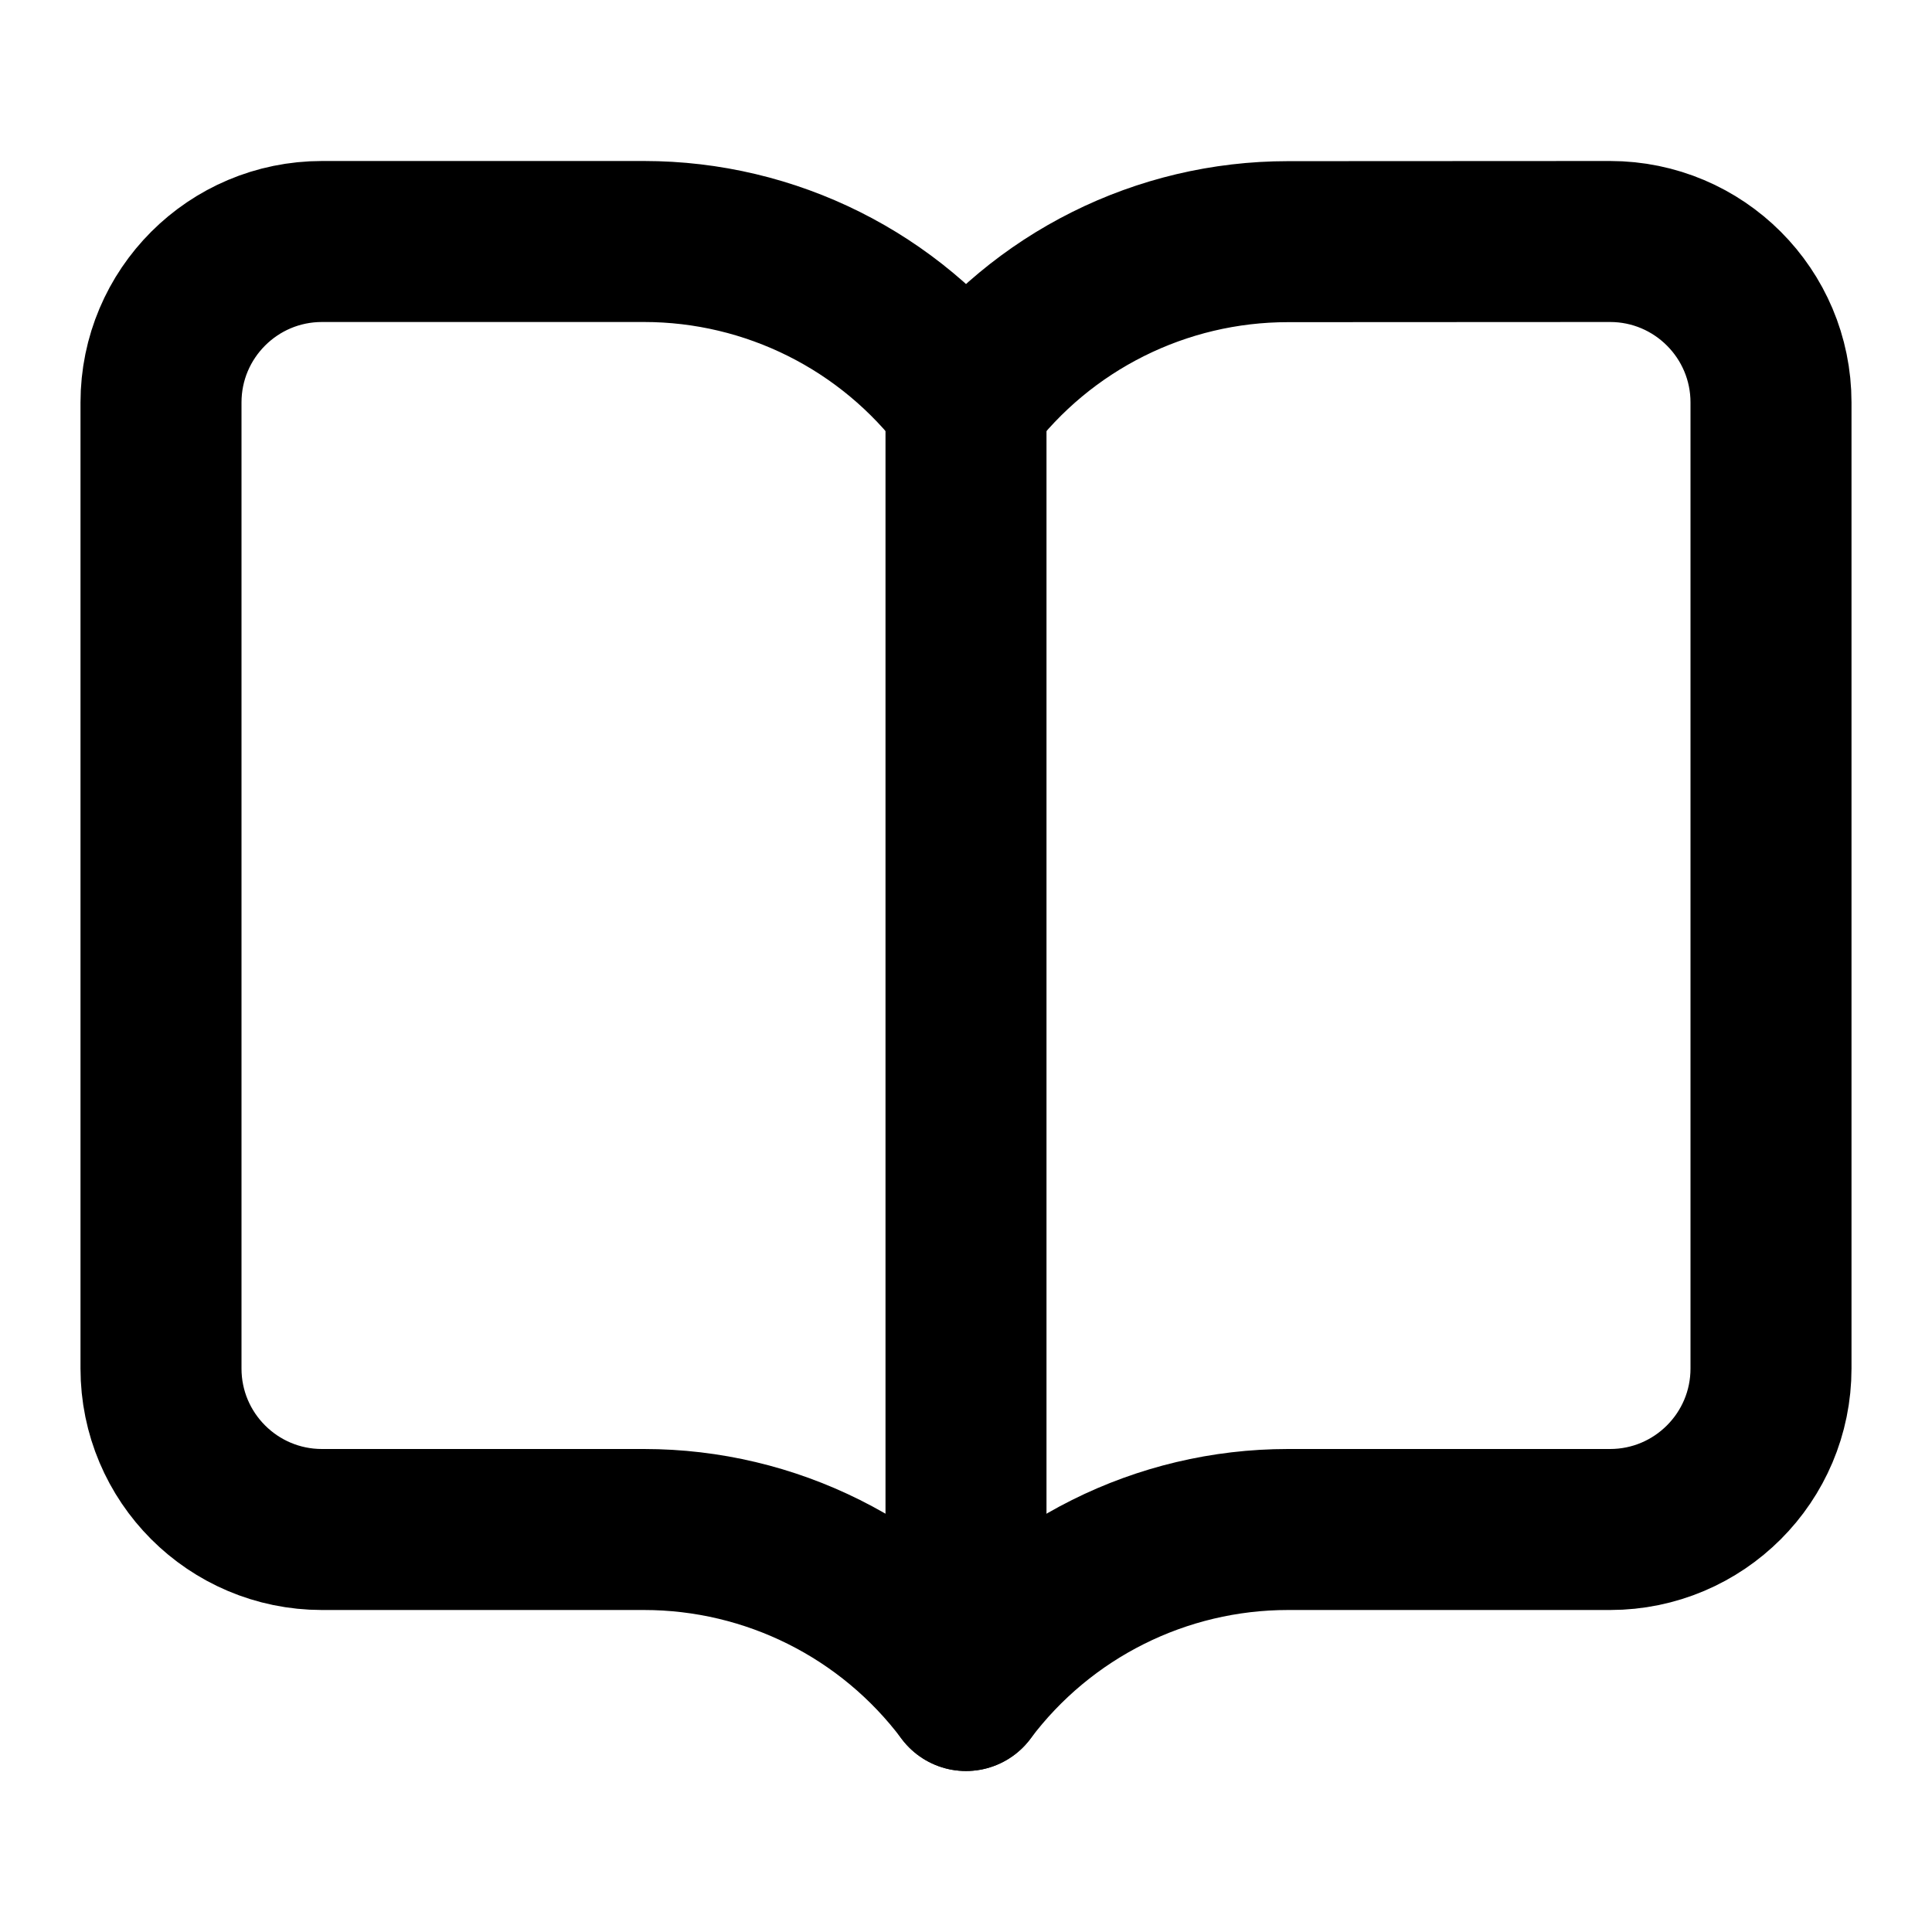
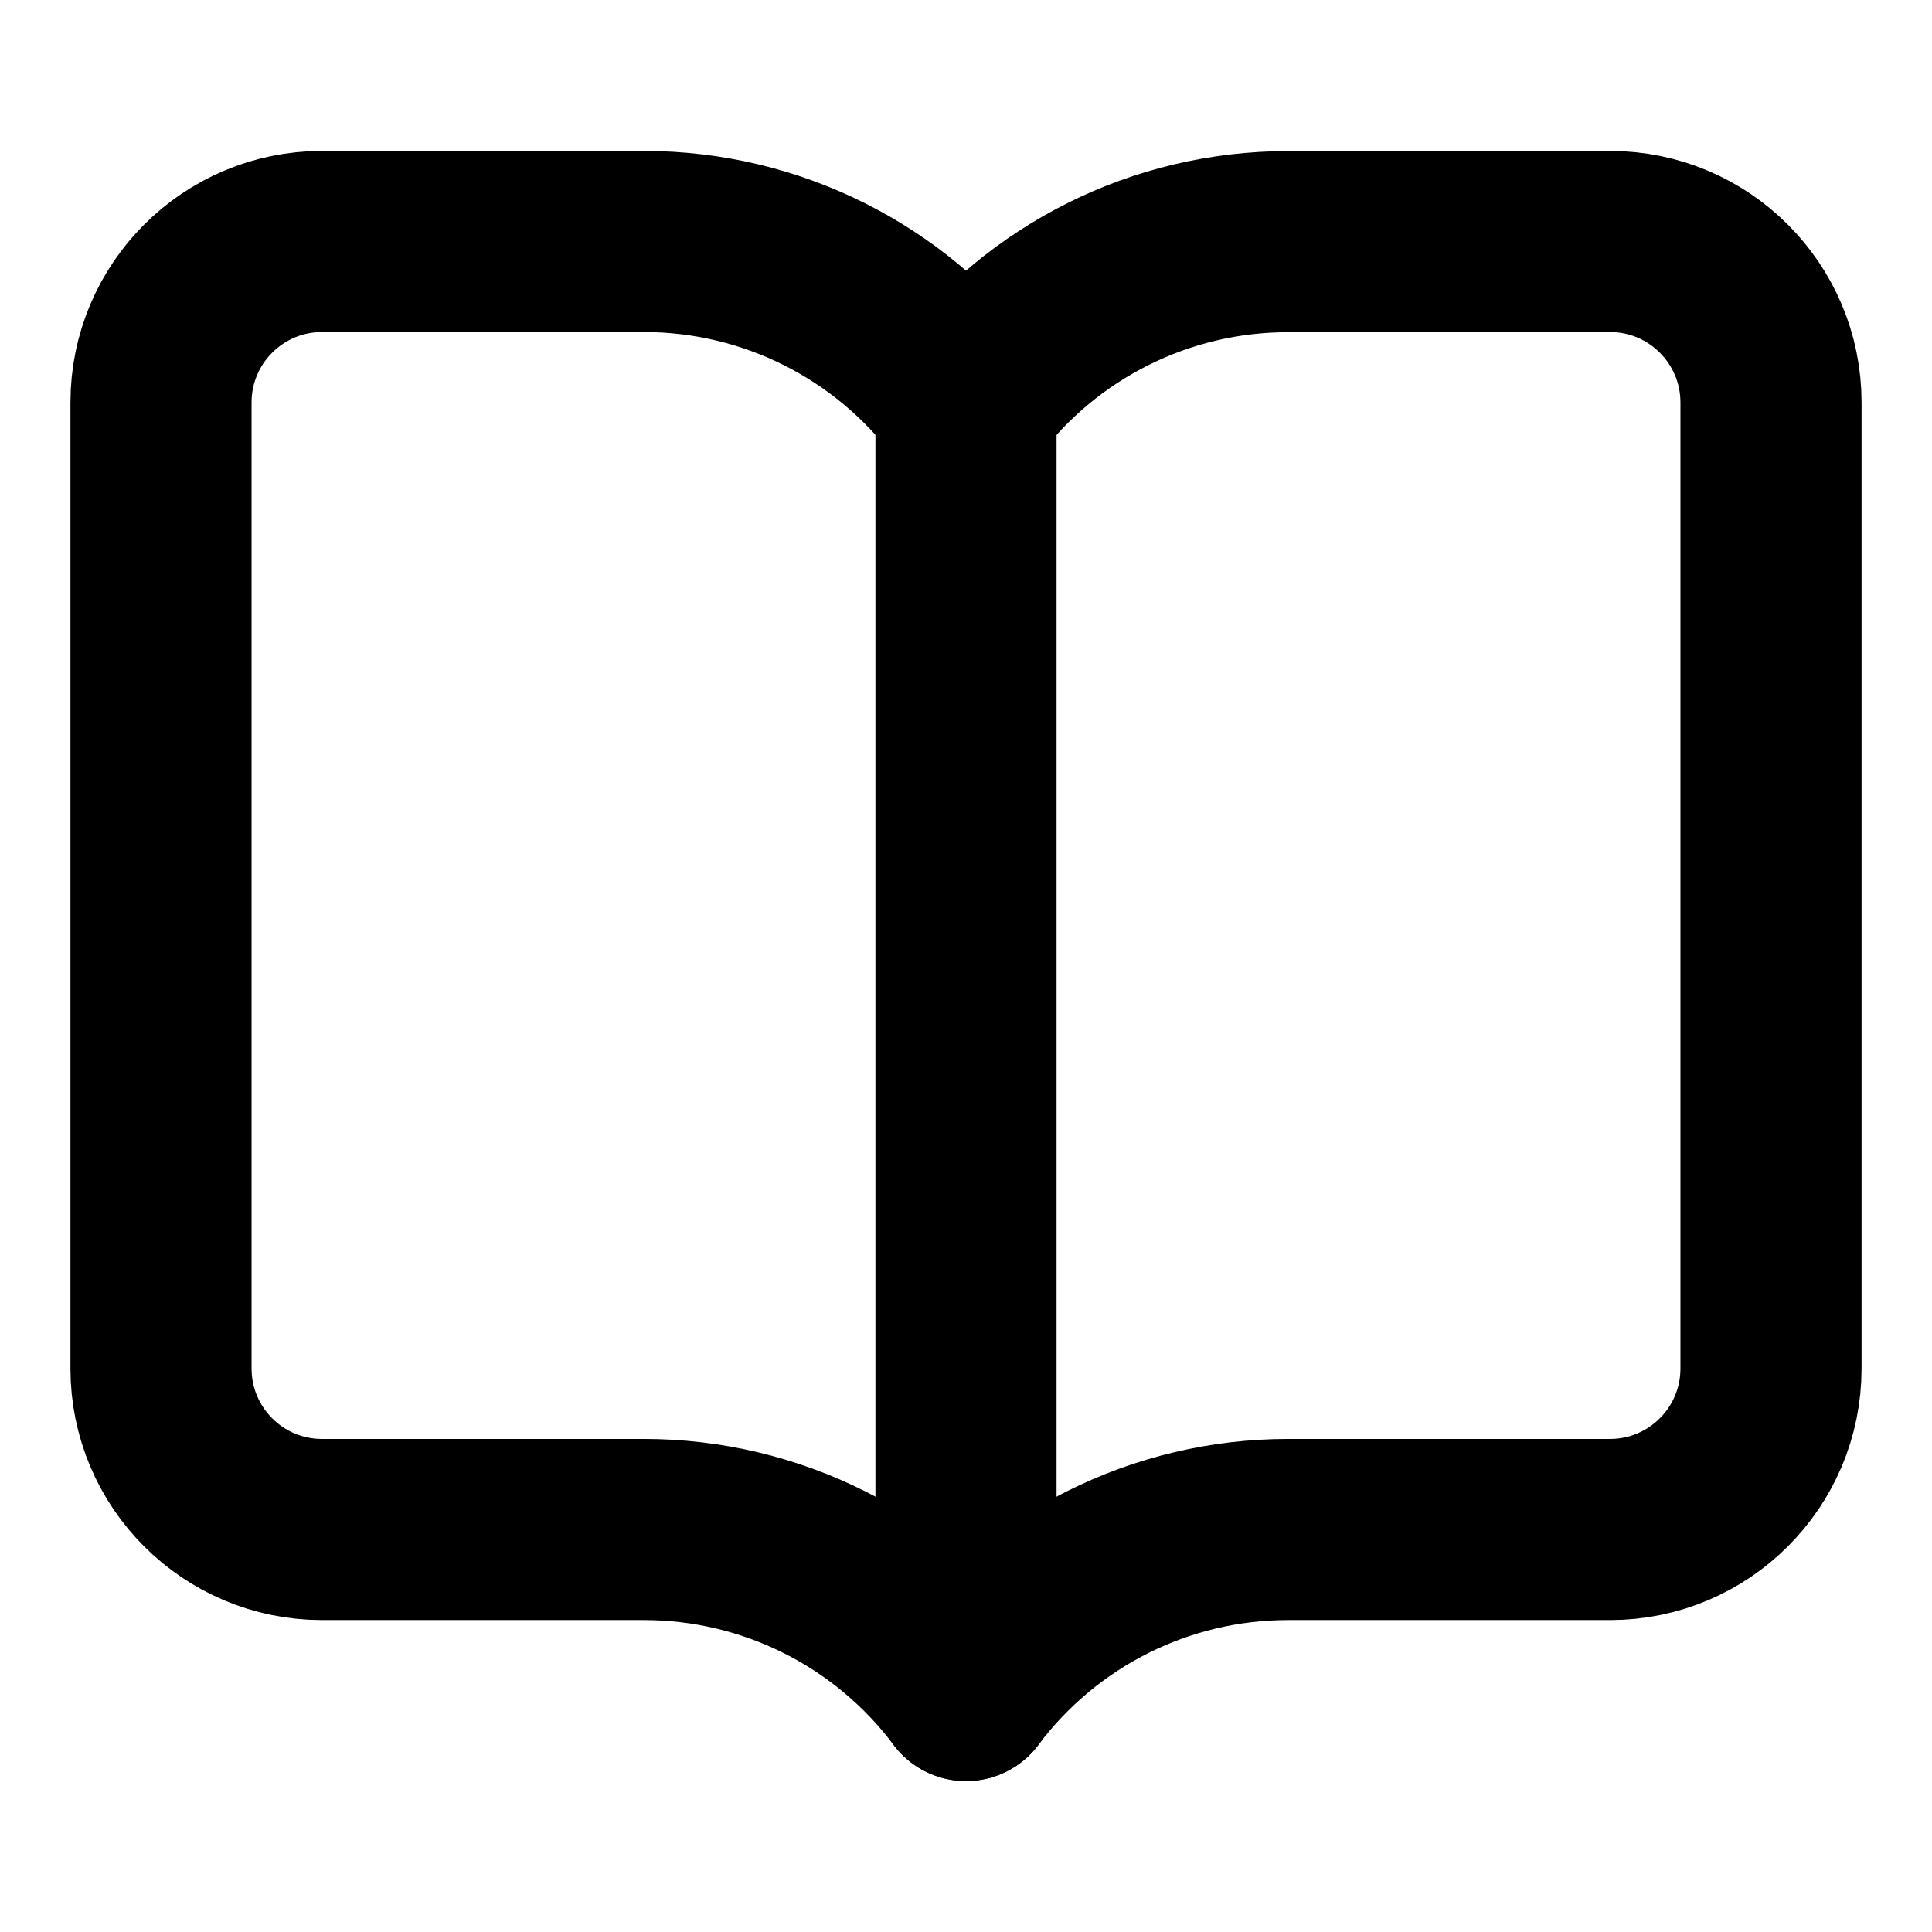
- <svg xmlns="http://www.w3.org/2000/svg" width="24" height="24" viewBox="0 0 24 24" fill="none" stroke="currentColor" stroke-width="2" stroke-linecap="round" stroke-linejoin="round">
+ <svg xmlns="http://www.w3.org/2000/svg" width="24" height="24" viewBox="0 0 24 24" fill="none" stroke="currentColor" stroke-width="2.25" stroke-linecap="round" stroke-linejoin="round">
  <path d="M12 5v16" />
  <path d="M20.001 19A2 2 0 0022 17V5a2 2 0 00-1.999-2L16 3.002A5 5 0 0012 5a5 5 0 00-4-2H4a2 2 0 00-2 2v12a2 2 0 001.999 2H8a5 5 0 014 2 5 5 0 014-2z" />
</svg>
